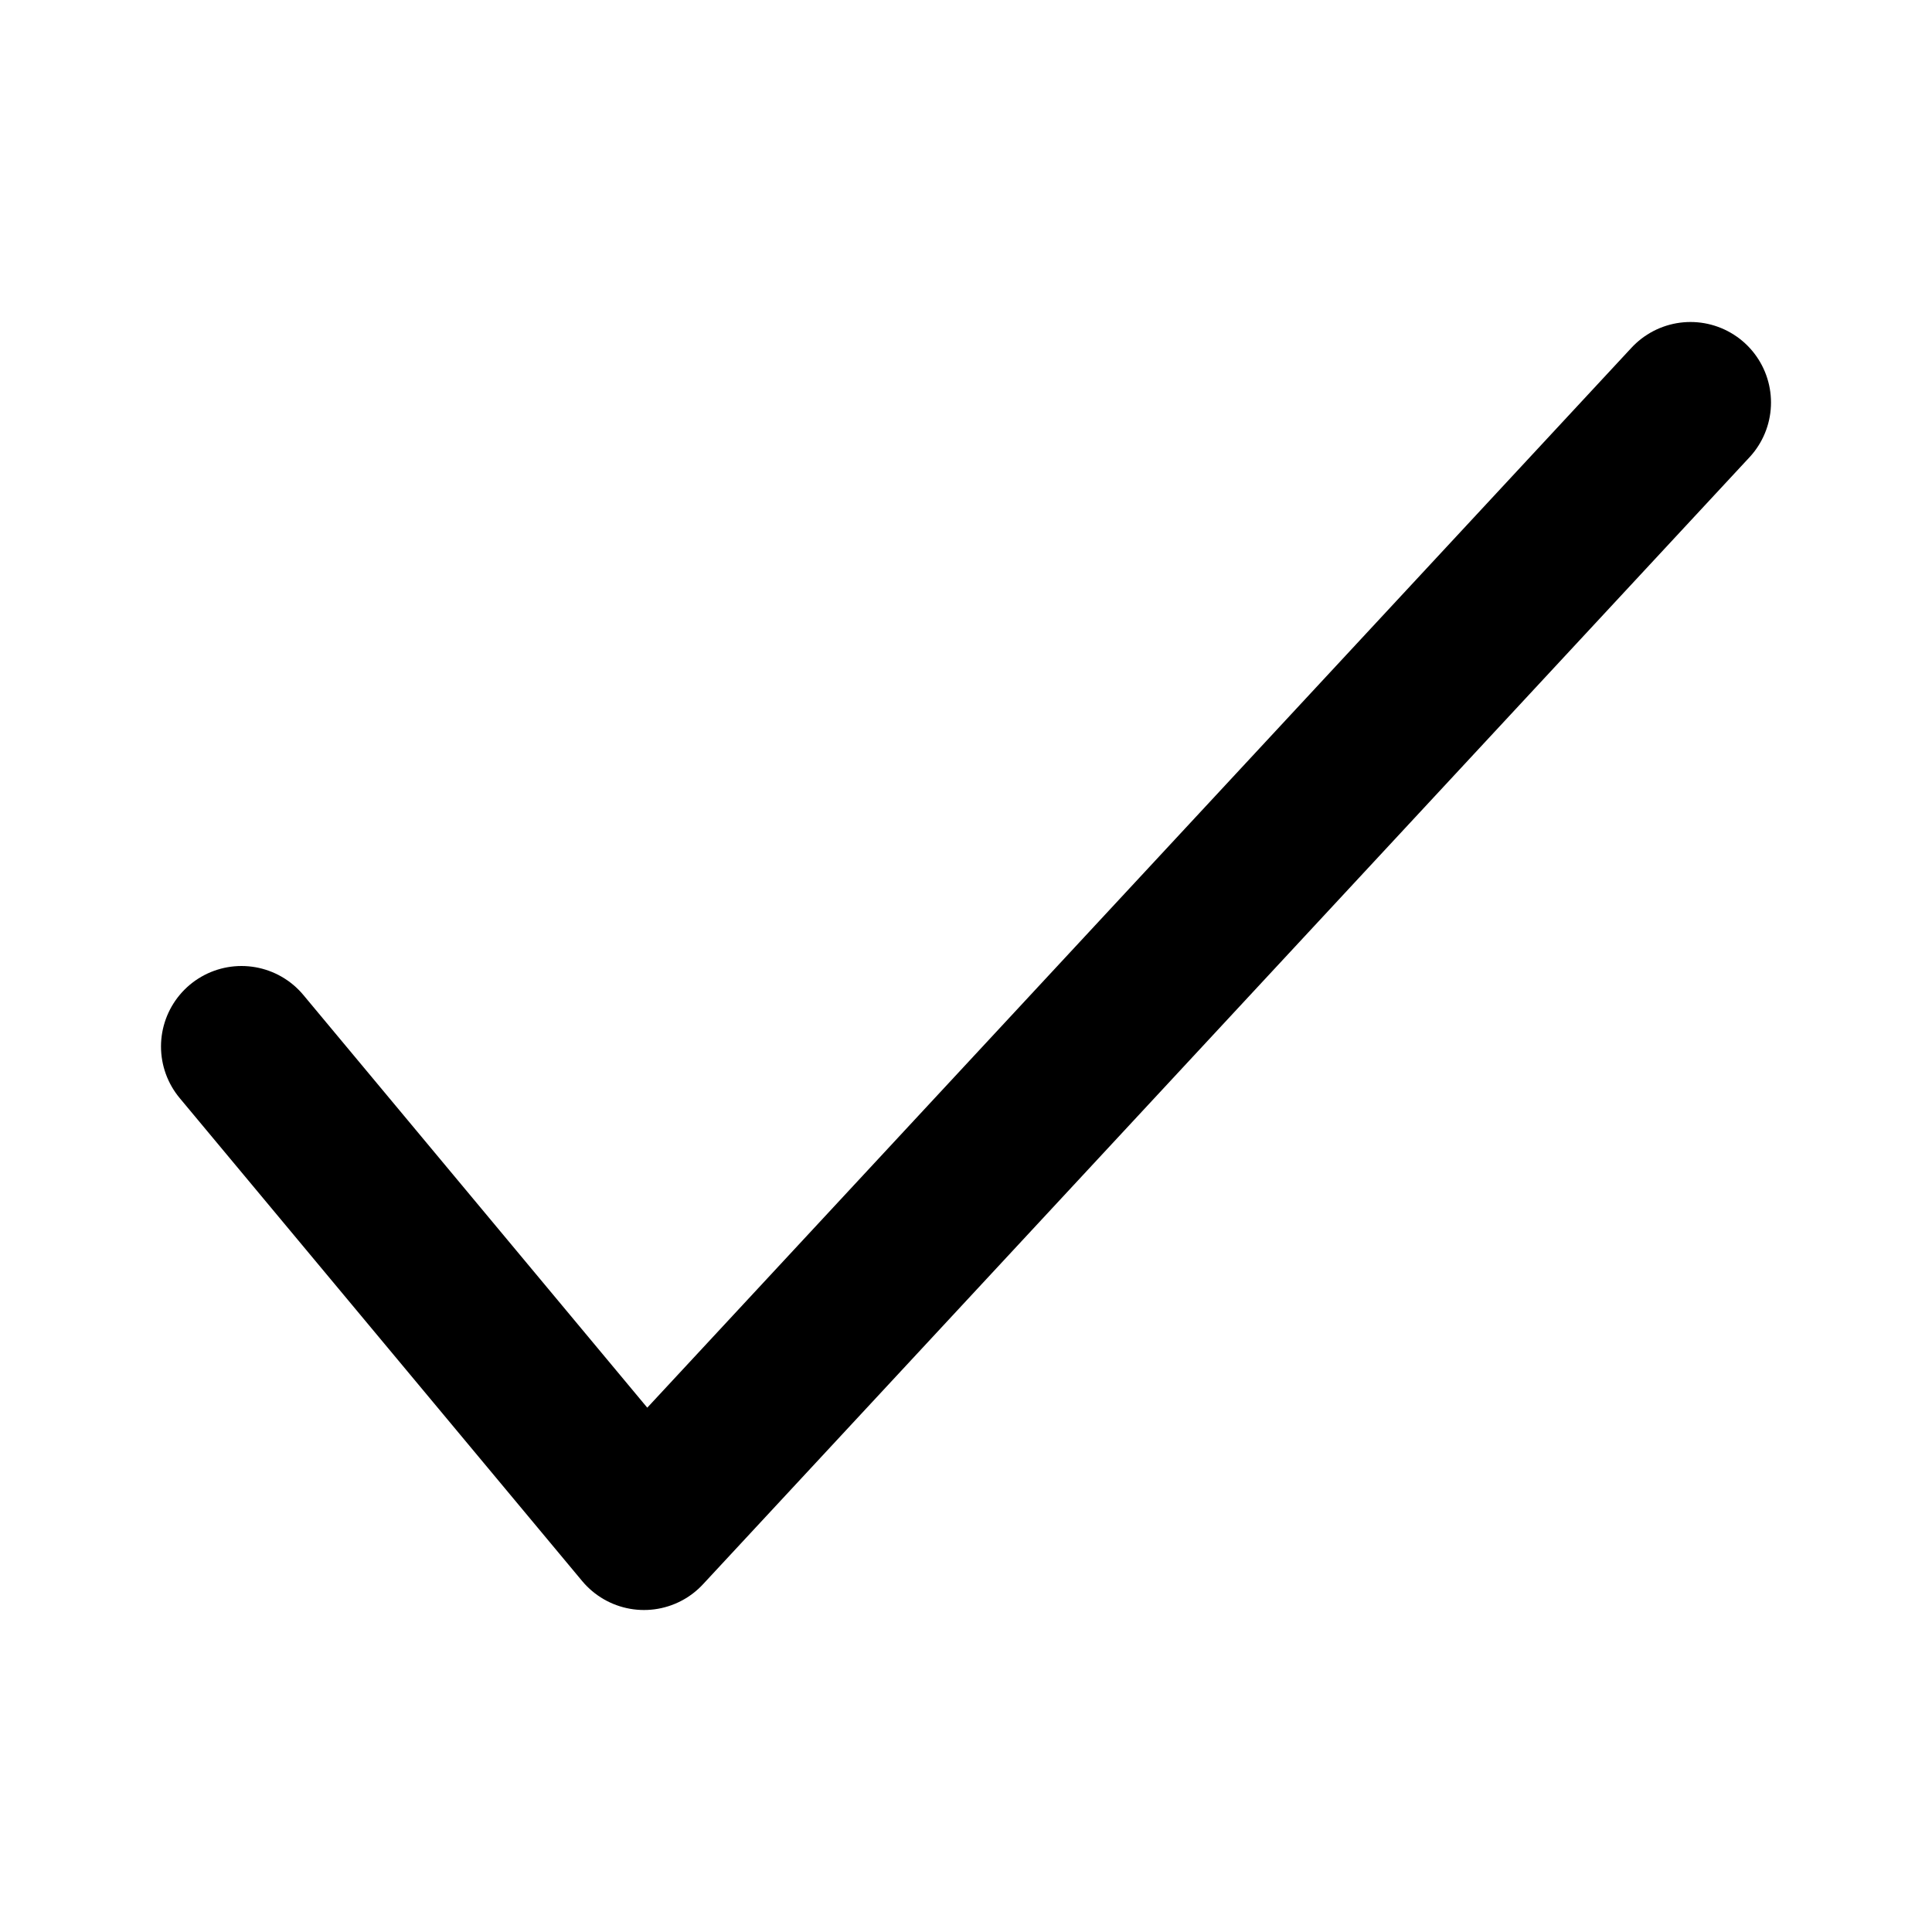
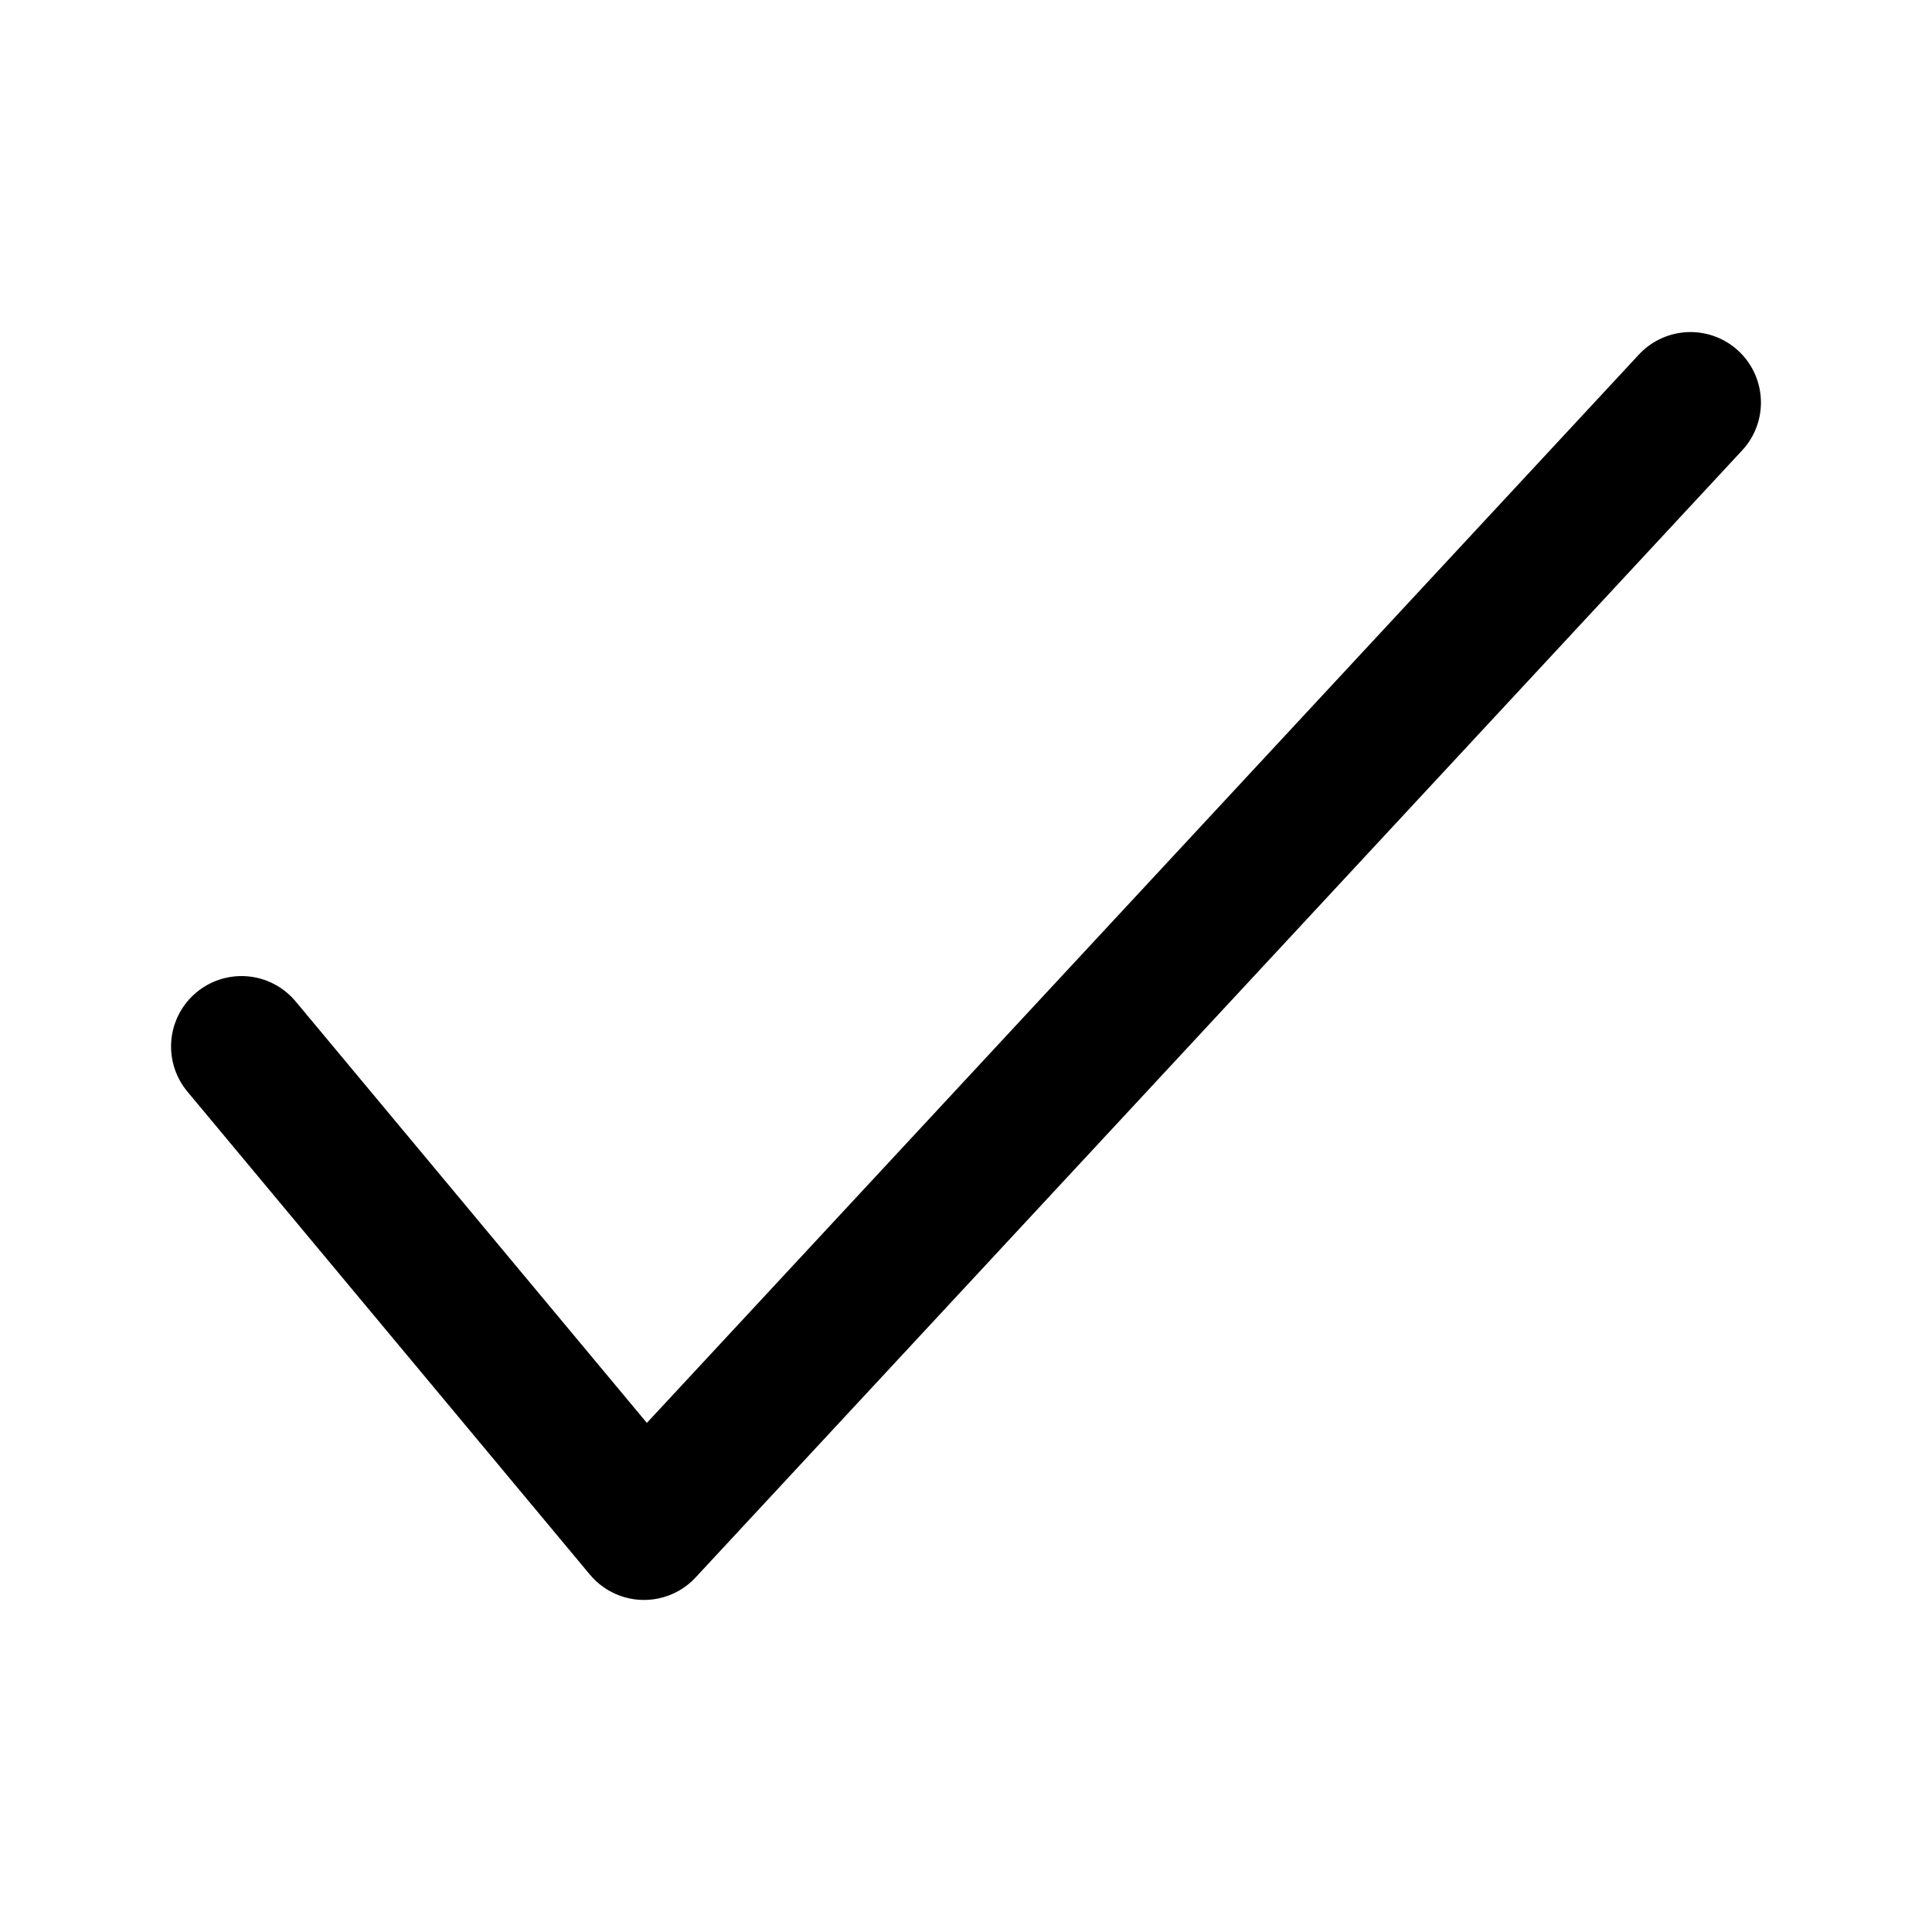
<svg xmlns="http://www.w3.org/2000/svg" width="24" height="24" viewBox="0 0 24 24">
-   <polyline points="3 13 8 19 21 5" fill="none" stroke="currentColor" stroke-miterlimit="10" stroke-width="2" stroke-linejoin="round" stroke-linecap="round" />
+   <polyline points="3 13 8 19 21 5" fill="none" stroke="currentColor" stroke-miterlimit="10" stroke-width="1.75" stroke-linejoin="round" stroke-linecap="round" />
</svg>
